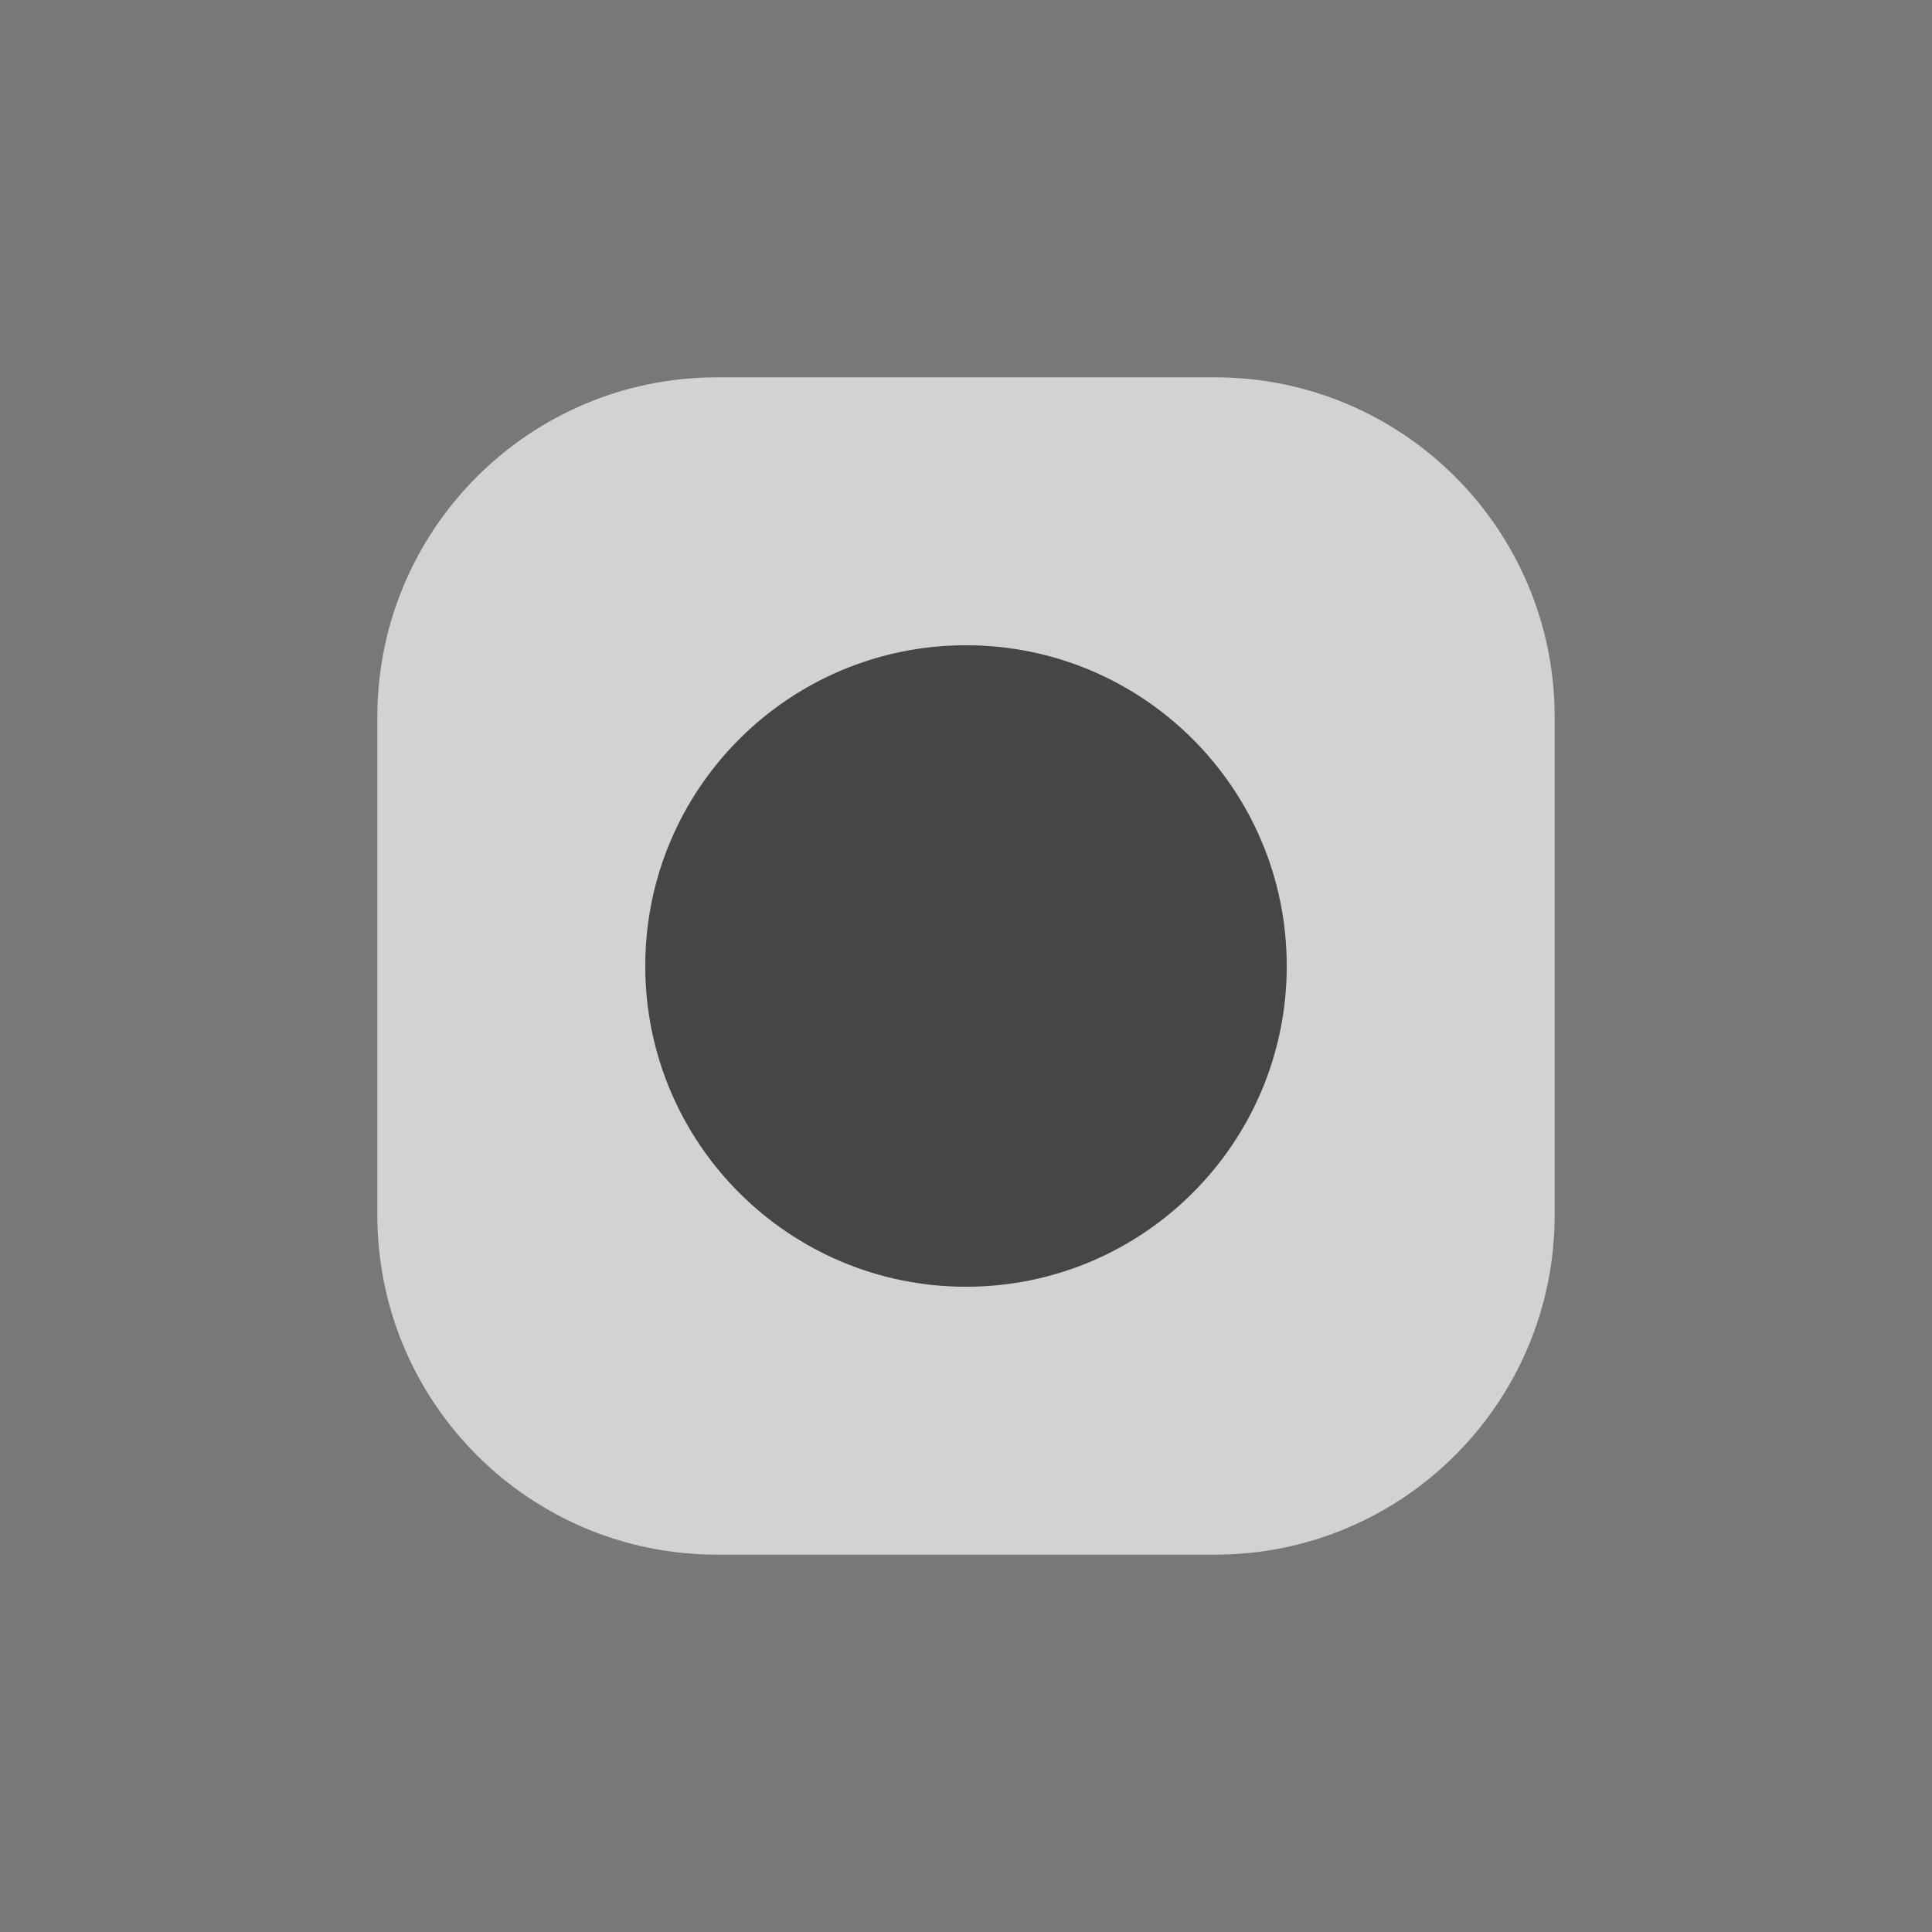
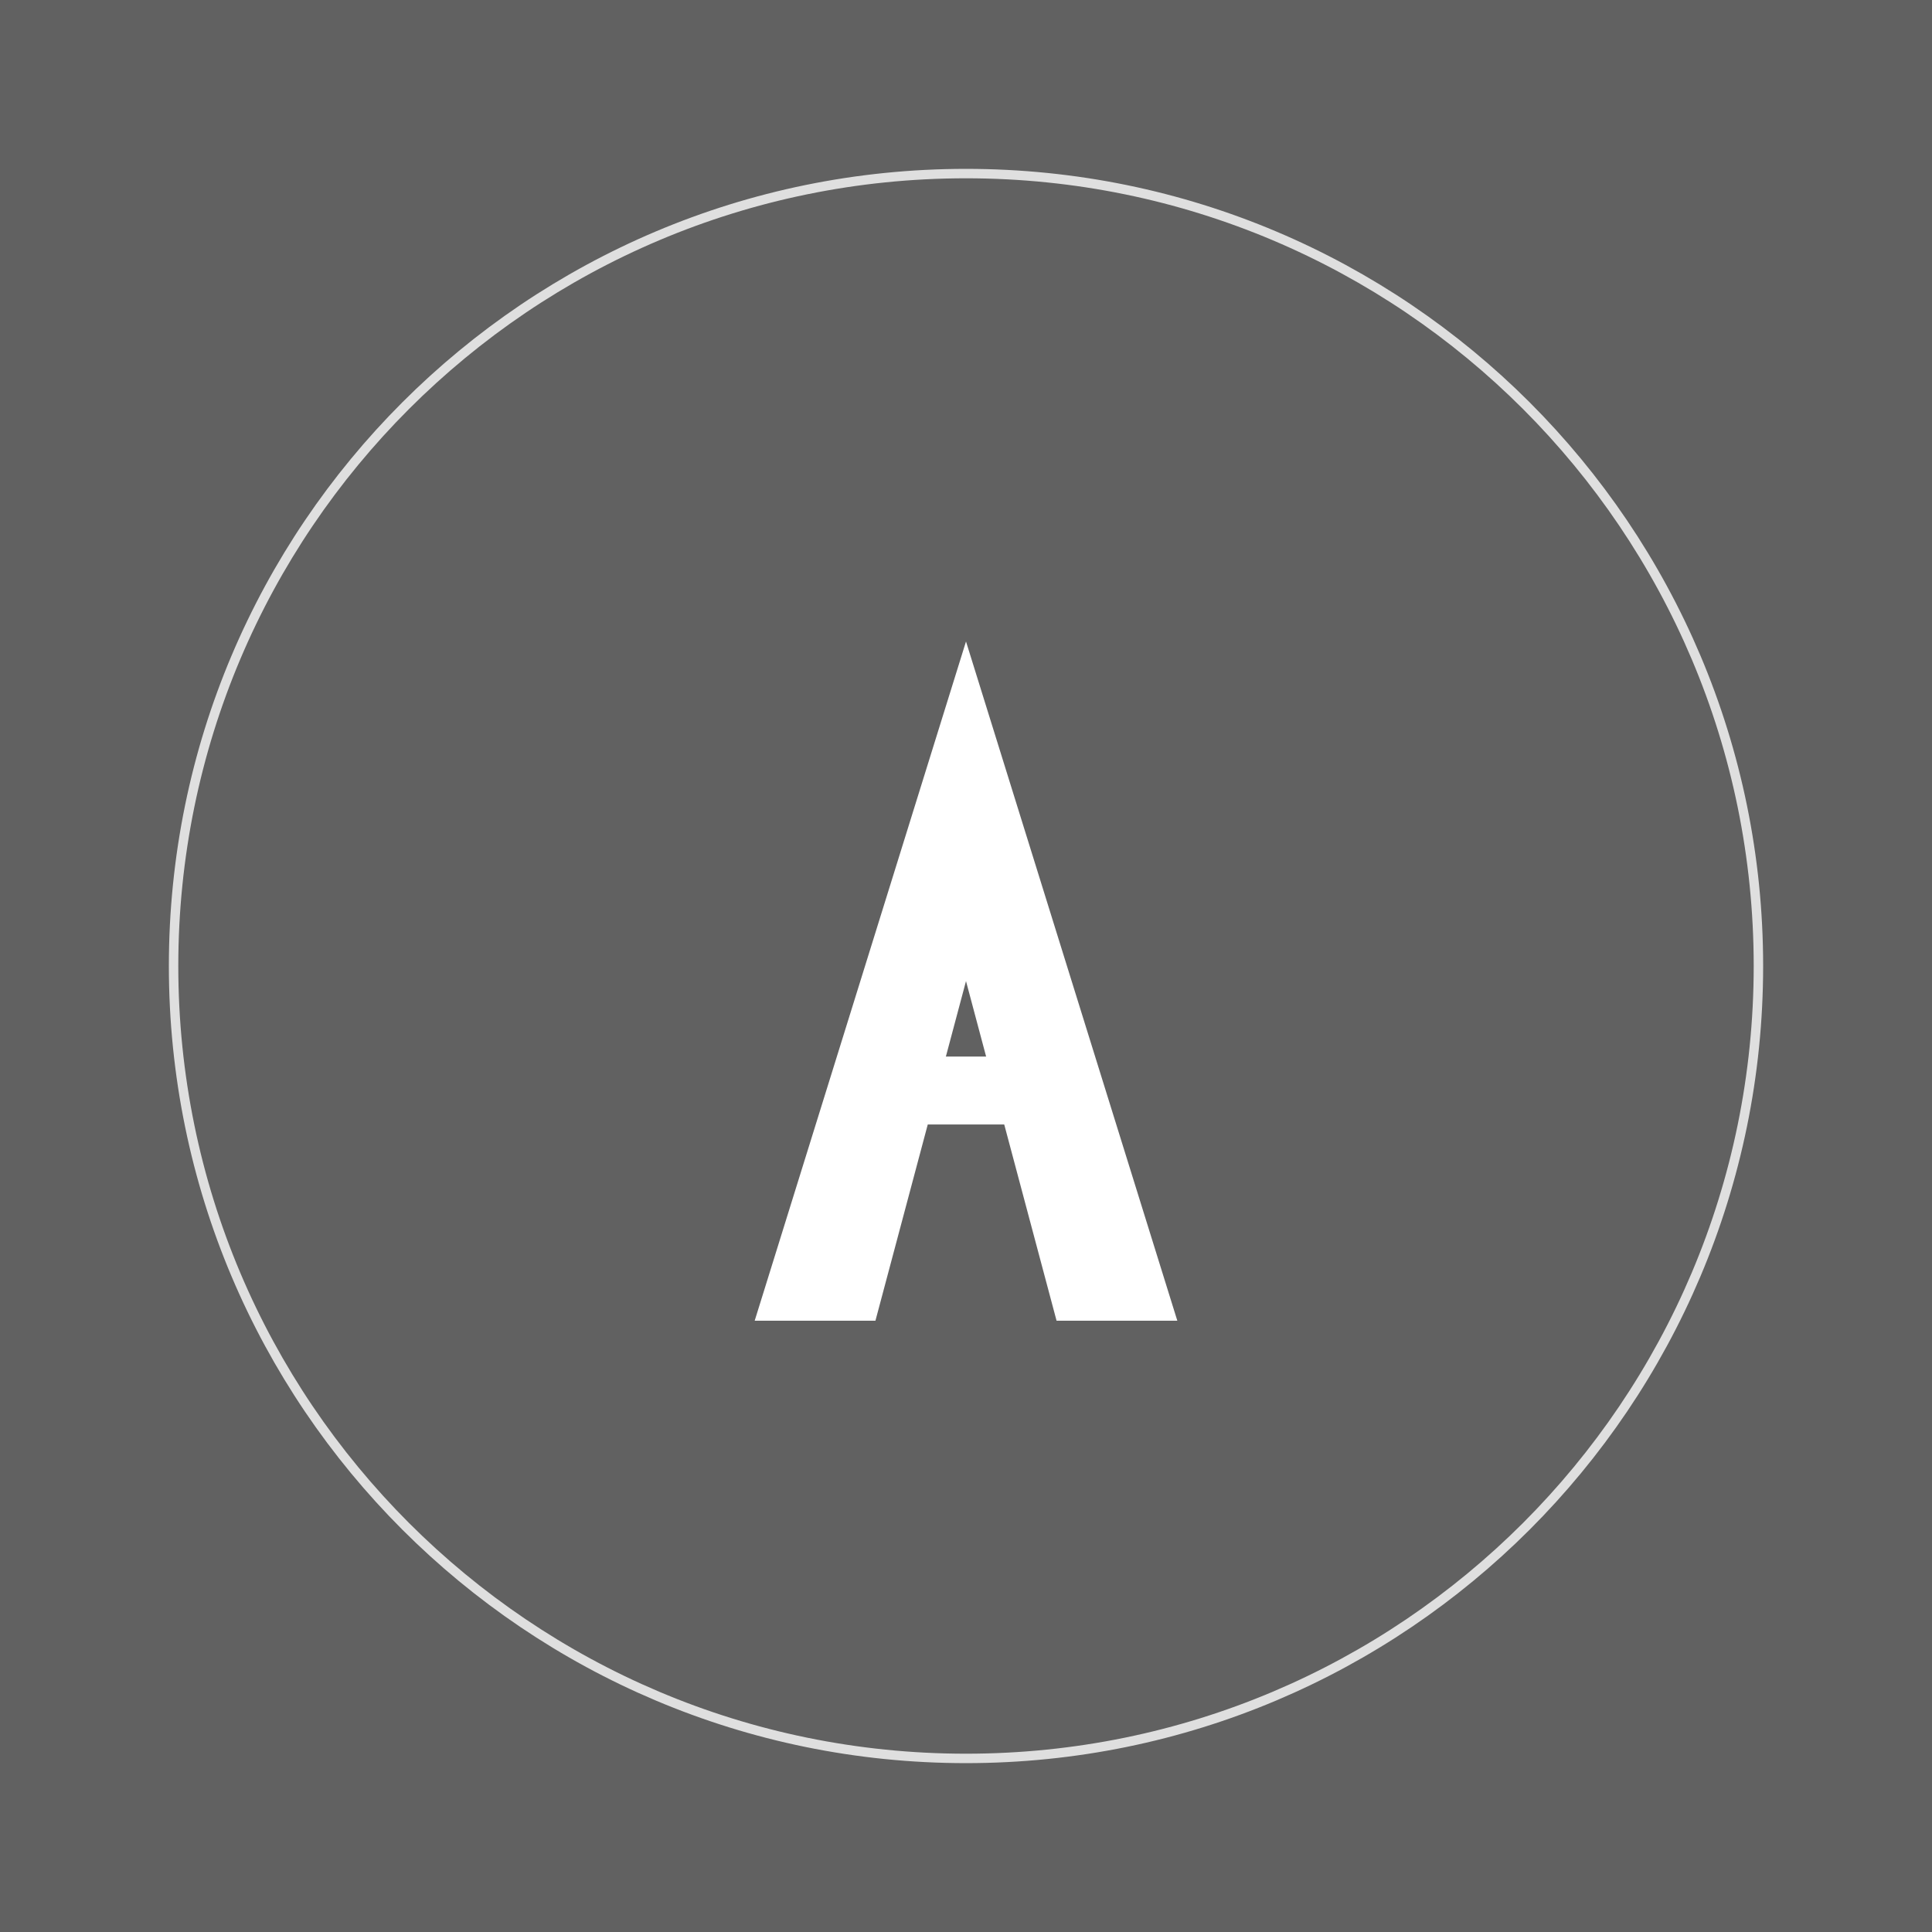
<svg xmlns="http://www.w3.org/2000/svg" viewBox="0 0 1024 1024">
-   <rect width="1024" height="1024" fill="#787878" />
-   <rect x="200" y="200" width="624" height="624" rx="180" fill="#d2d2d2" />
-   <circle cx="512" cy="512" r="170" fill="#464646" />
+   <rect x="0" y="0" width="1024" height="1024" fill="#616161" />
+   <polygon points="512,340 624,700 560,700 512,520 464,700 400,700" fill="#FFFFFF" />
+   <rect x="452" y="560" width="120" height="36" fill="#FFFFFF" />
+   <circle cx="512" cy="512" r="420" fill="none" stroke="#FFFFFF" stroke-width="5" opacity="0.8" />
</svg>
